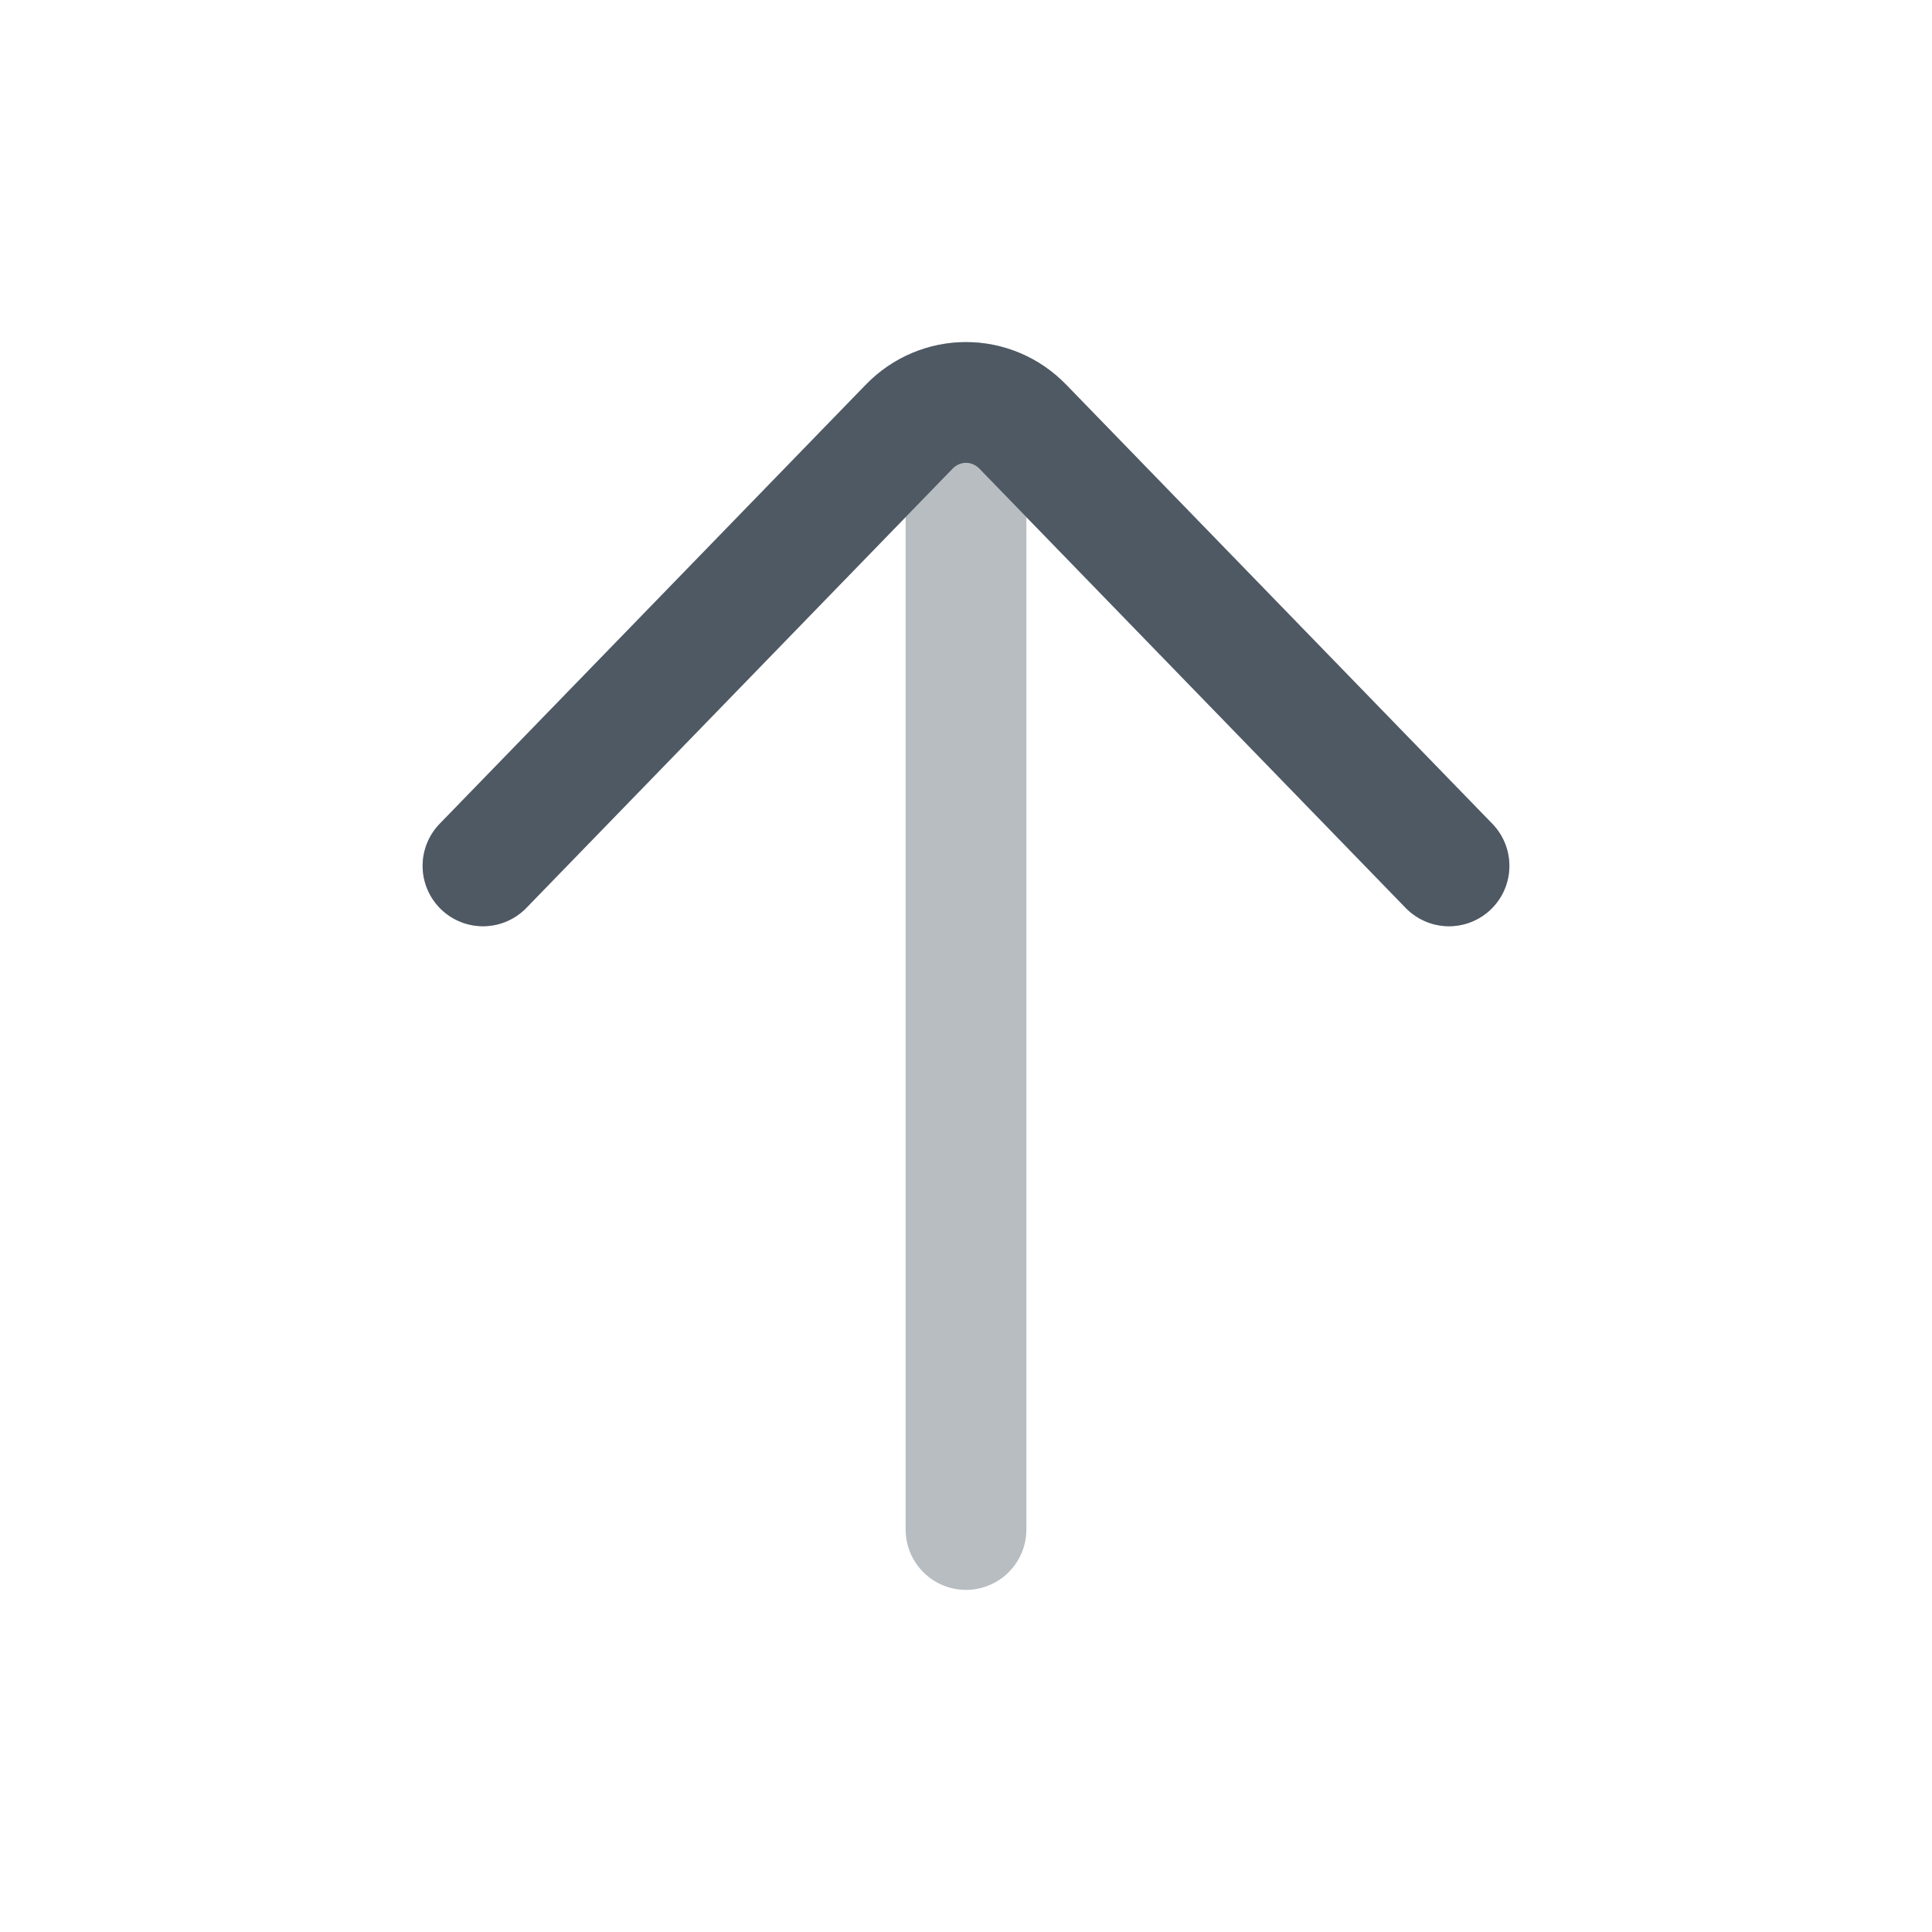
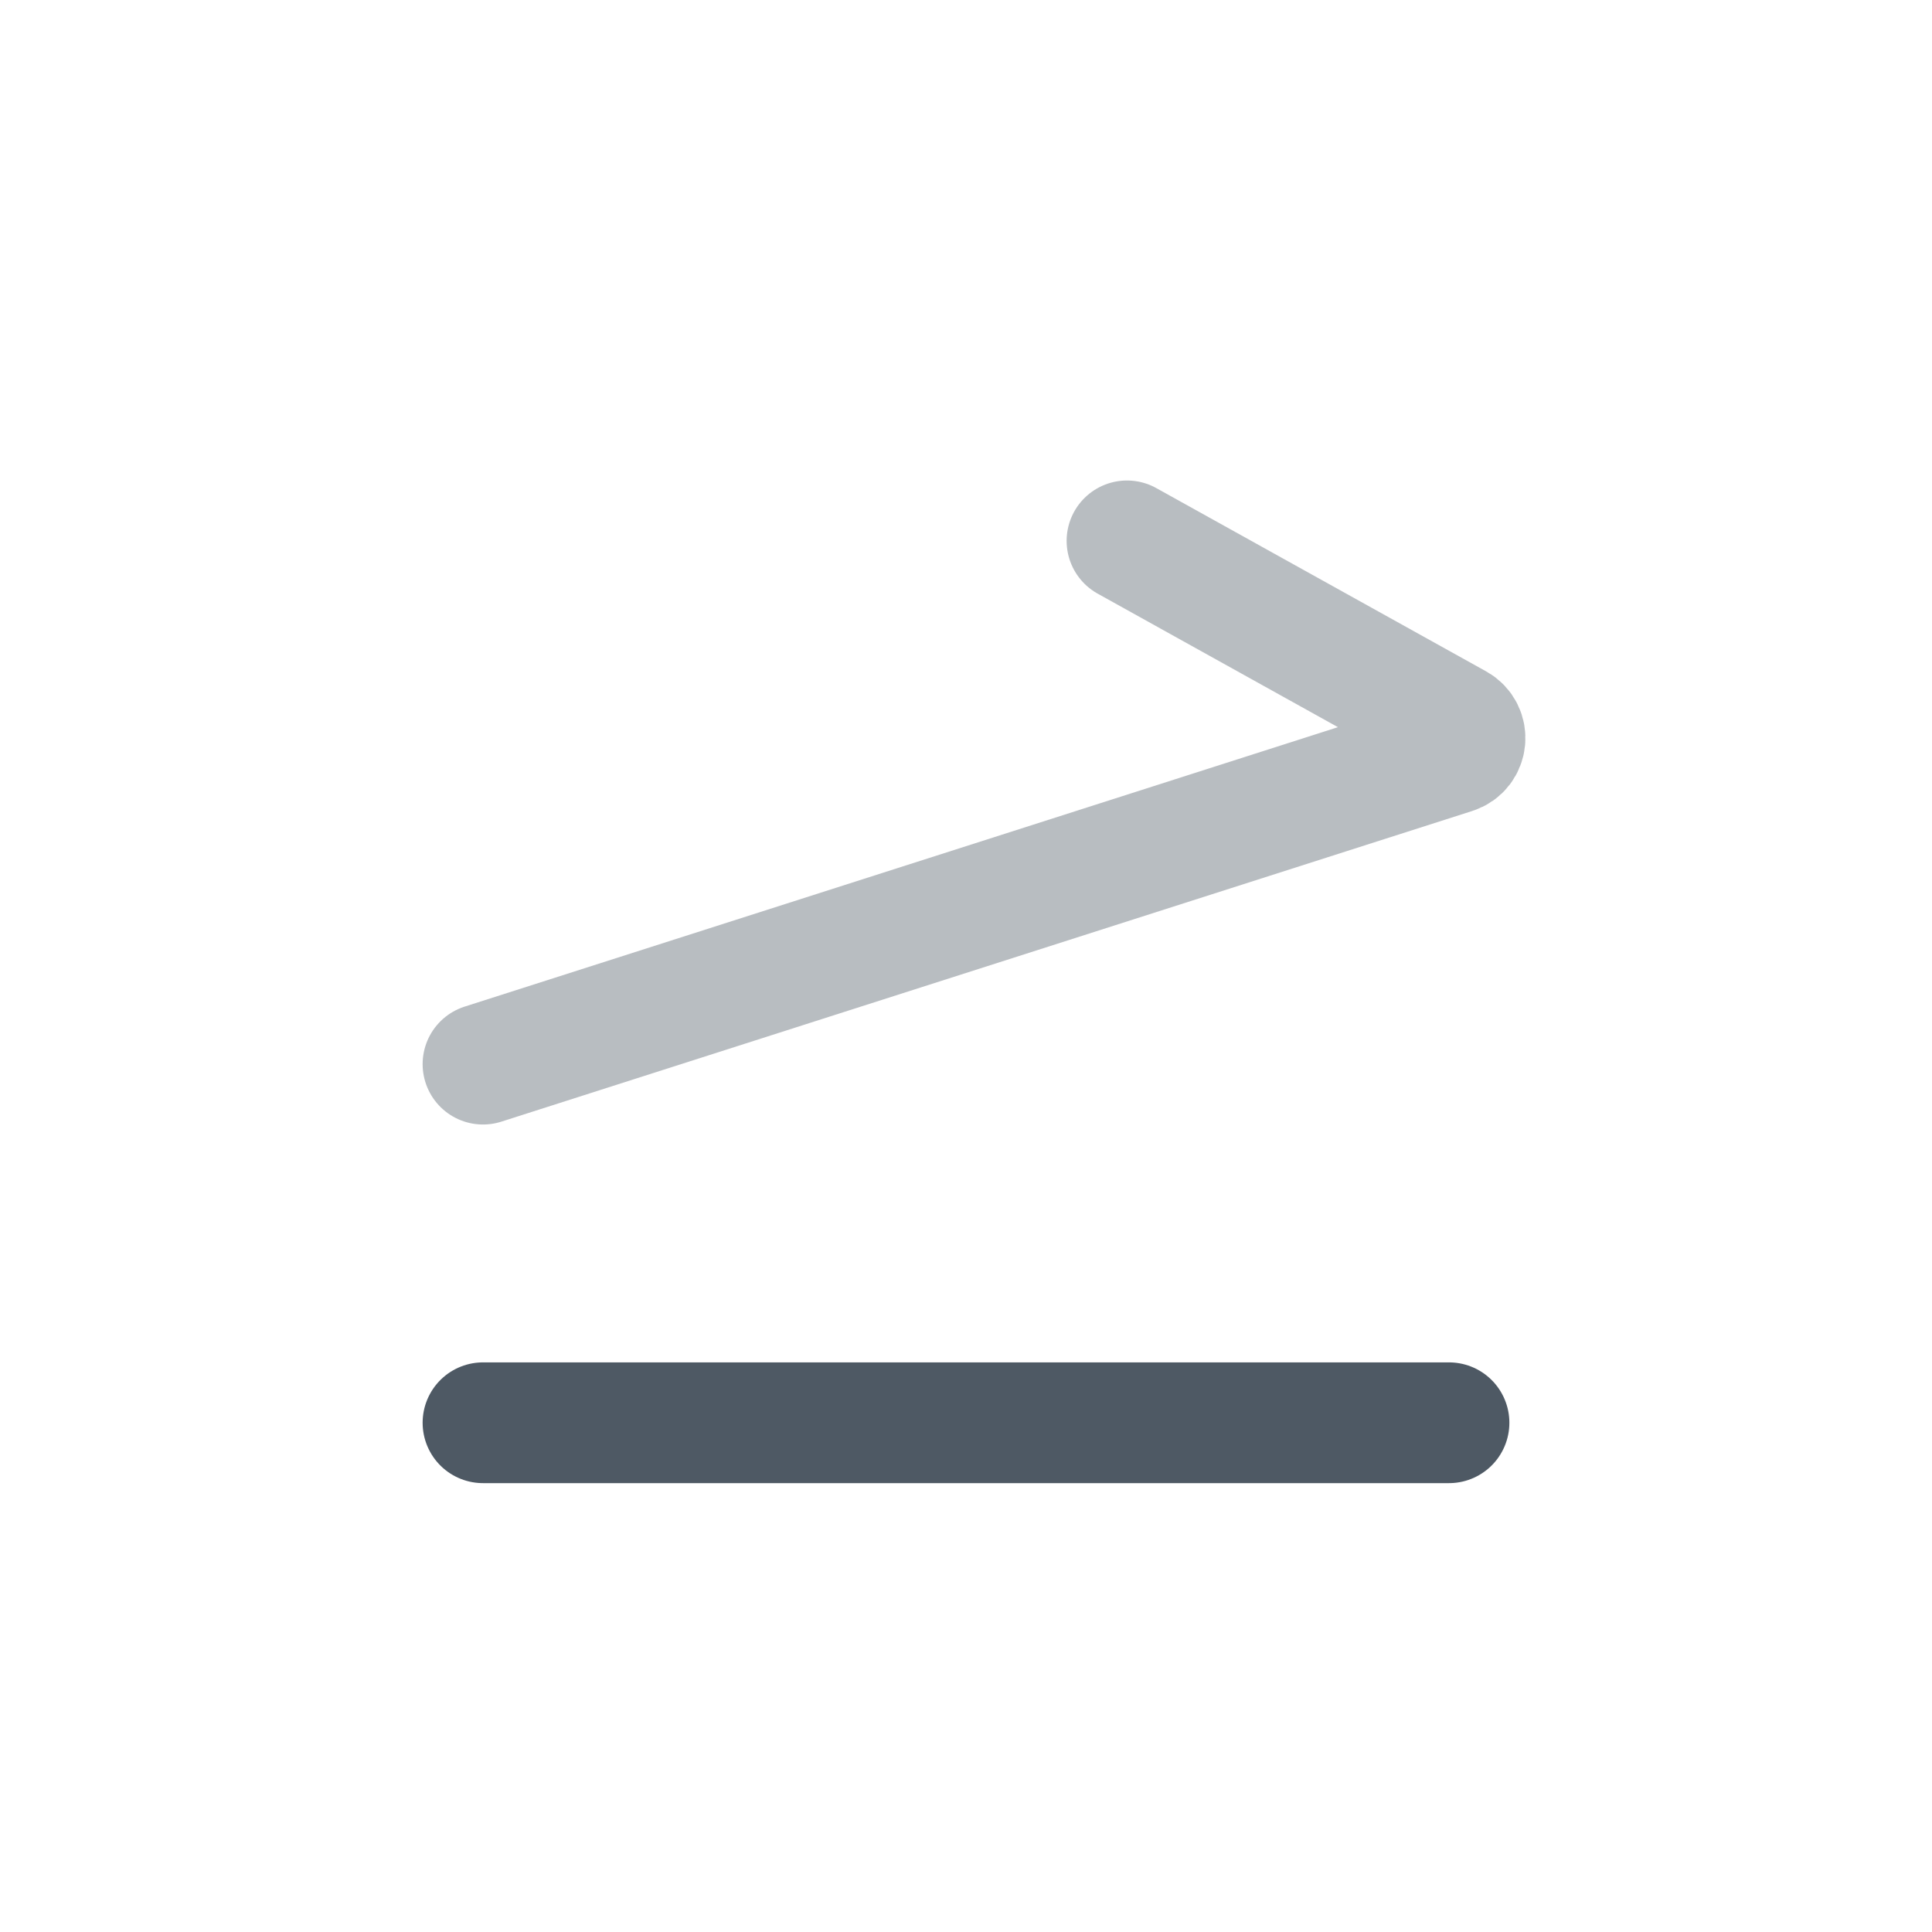
<svg xmlns="http://www.w3.org/2000/svg" width="24" height="24" viewBox="0 0 24 24" fill="none">
-   <path opacity="0.4" d="M12 19L12 5.604M6 10.756L11.293 5.302C11.683 4.899 12.317 4.899 12.707 5.302L18 10.756" stroke="#4E5964" stroke-width="1.5" stroke-linecap="round" stroke-linejoin="round" />
-   <path d="M6 10.756L11.293 5.302C11.683 4.899 12.317 4.899 12.707 5.302L18 10.756" stroke="#4E5964" stroke-width="1.5" stroke-linecap="round" stroke-linejoin="round" />
+   <path d="M6 17.674L18 17.674" stroke="#4E5964" stroke-width="1.5" stroke-linecap="round" stroke-linejoin="round" />
+   <path opacity="0.4" d="M6 13.219L18.06 9.36C18.227 9.307 18.249 9.08 18.096 8.995L14 6.719" stroke="#4E5964" stroke-width="1.5" stroke-linecap="round" />
</svg>
